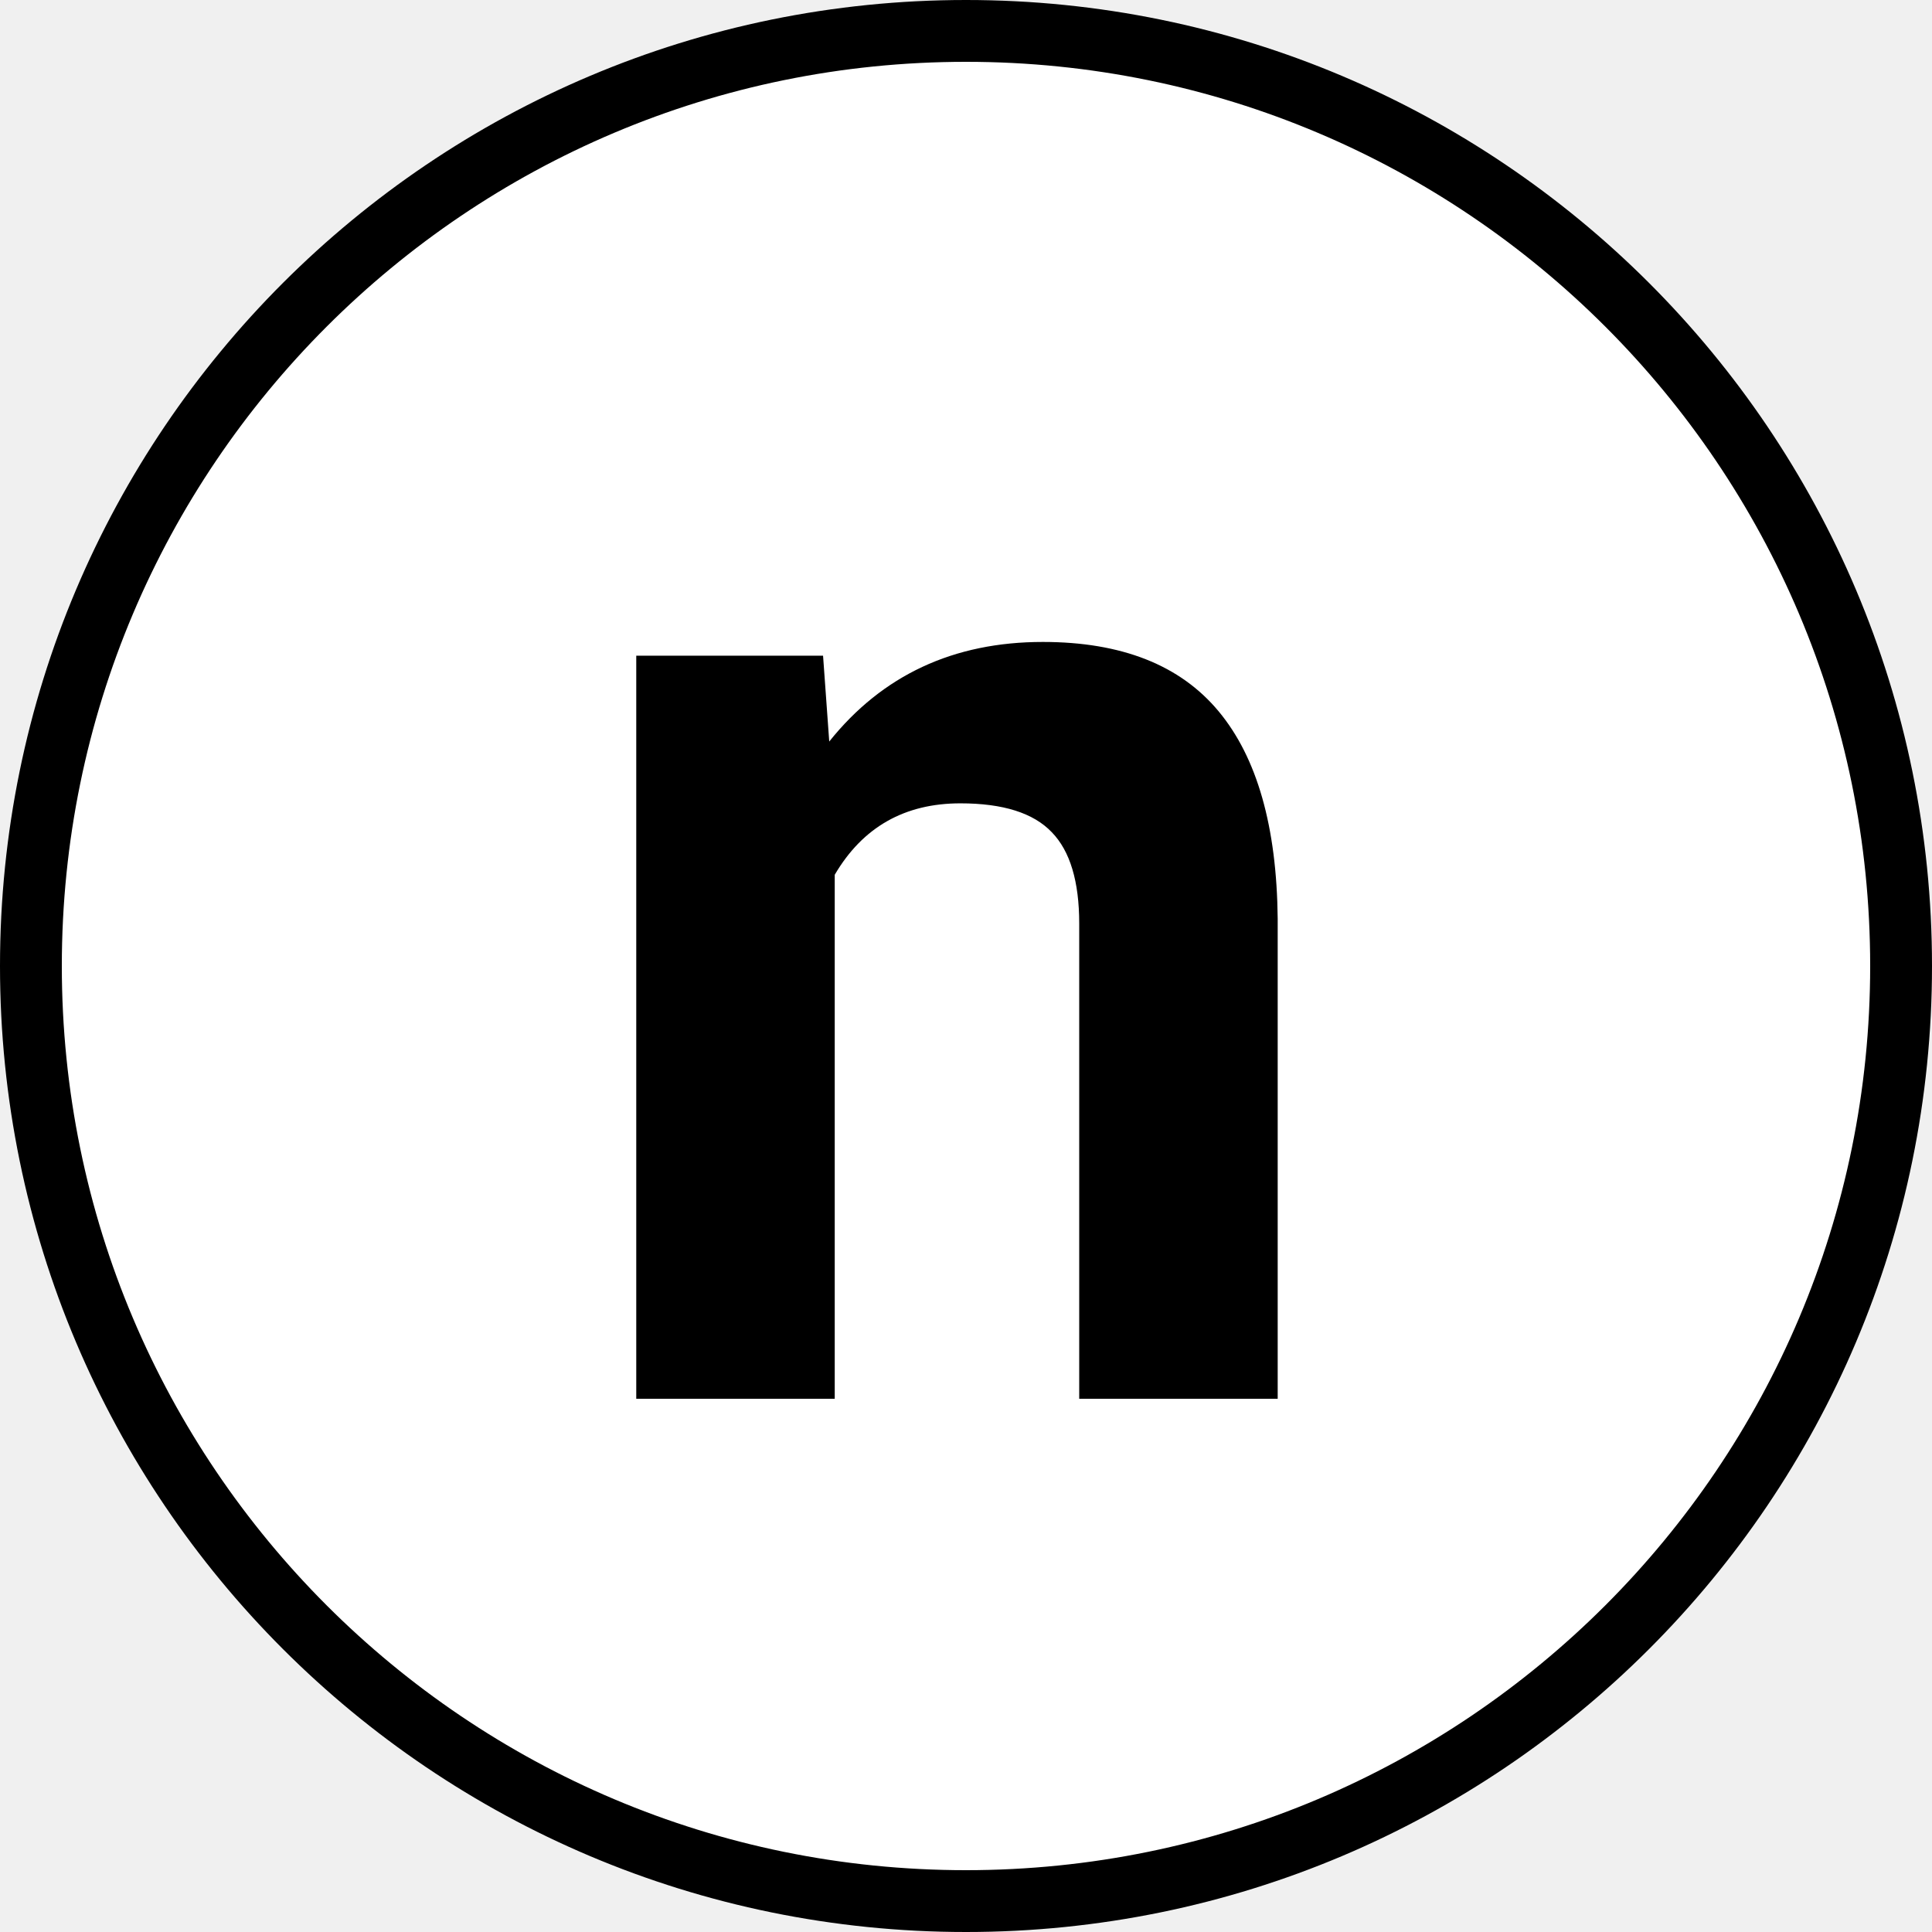
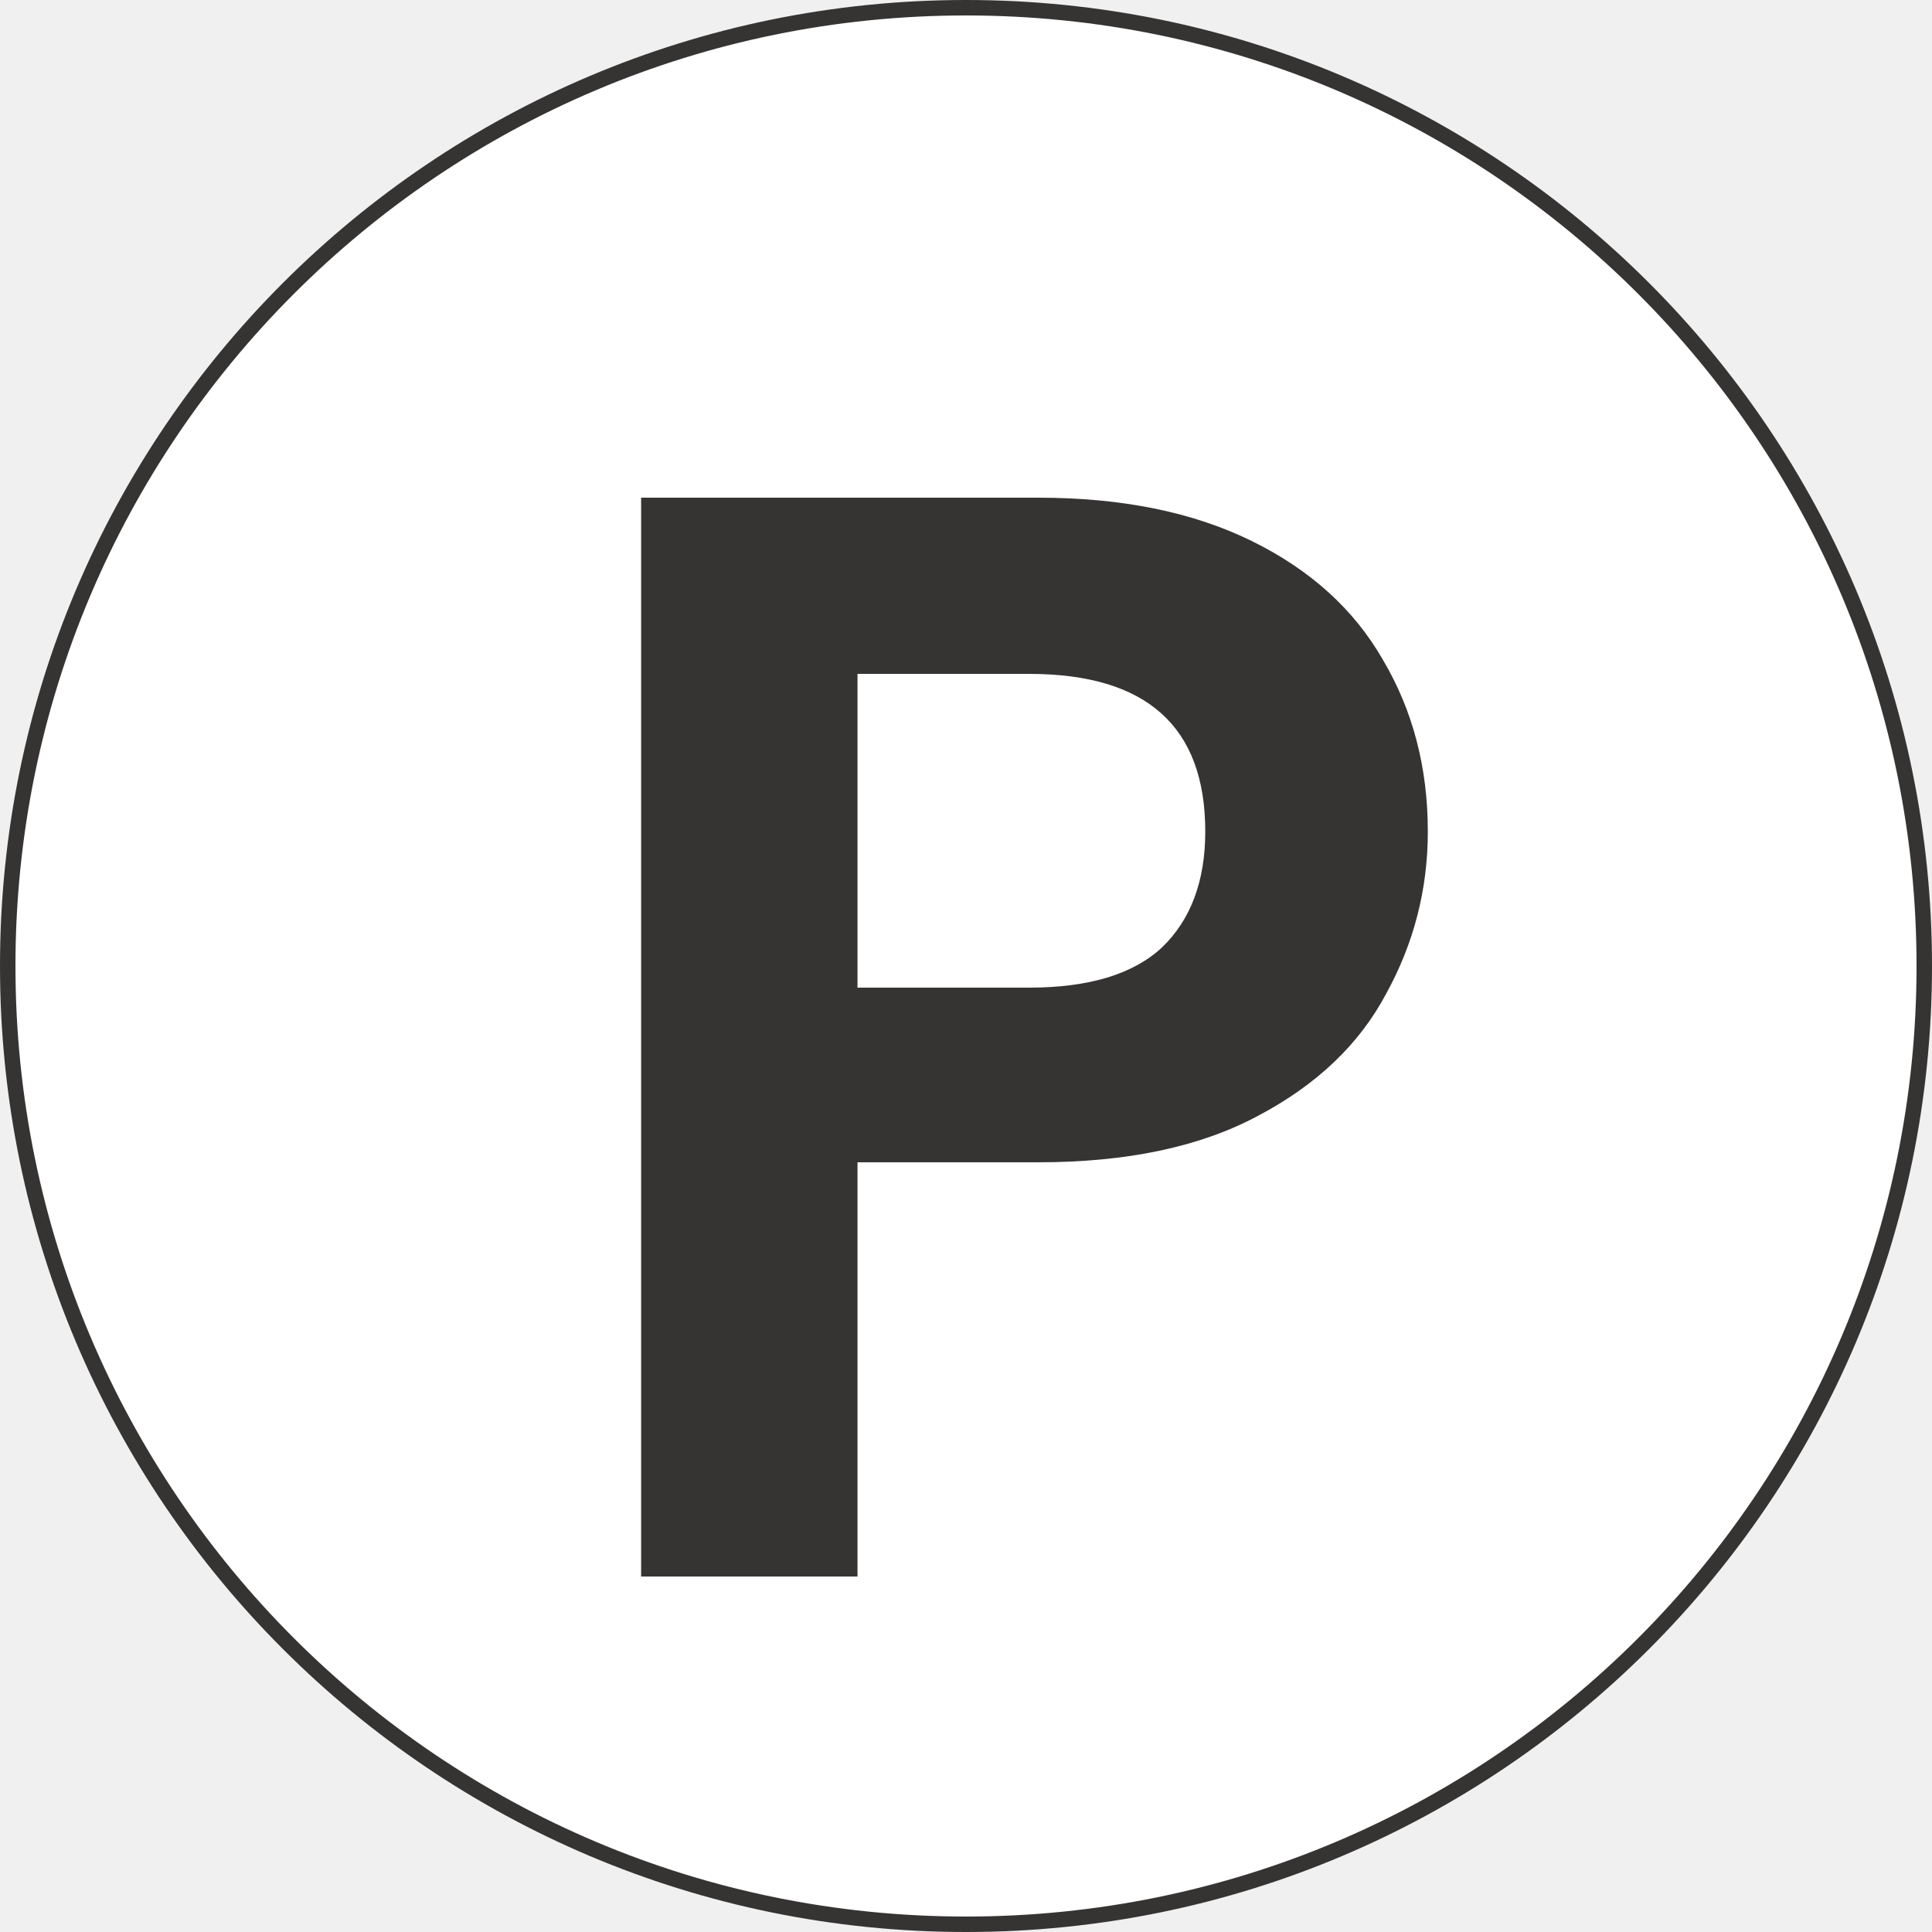
- <svg xmlns="http://www.w3.org/2000/svg" width="250" height="250" viewBox="0 0 250 250" fill="none">
-   <circle cx="125" cy="125" r="121" fill="white" stroke="black" stroke-width="8" />
-   <path d="M106.503 84.846L107.303 95.954C114.175 87.364 123.388 83.068 134.94 83.068C145.131 83.068 152.714 86.06 157.69 92.044C162.667 98.028 165.215 106.974 165.333 118.882V181H139.65V119.504C139.65 114.053 138.465 110.114 136.096 107.685C133.726 105.196 129.786 103.952 124.276 103.952C117.049 103.952 111.628 107.033 108.014 113.194V181H82.331V84.846H106.503Z" fill="black" />
+ <svg xmlns="http://www.w3.org/2000/svg" width="125" height="125" viewBox="0 0 125 125" fill="none">
+   <circle cx="62.5" cy="62.5" r="62" fill="white" stroke="#363333" />
+   <path d="M92.38 53.8C92.38 57.533 91.48 61.033 89.68 64.3C87.947 67.567 85.18 70.2 81.38 72.2C77.647 74.2 72.913 75.2 67.18 75.2H55.48V102H41.48V32.2H67.18C72.58 32.2 77.18 33.133 80.98 35C84.78 36.867 87.613 39.433 89.48 42.7C91.413 45.967 92.38 49.667 92.38 53.8ZM66.58 63.9C70.447 63.9 73.313 63.033 75.18 61.3C77.047 59.5 77.98 57 77.98 53.8C77.98 47 74.18 43.6 66.58 43.6H55.48V63.9H66.58Z" fill="#363333" />
</svg>
